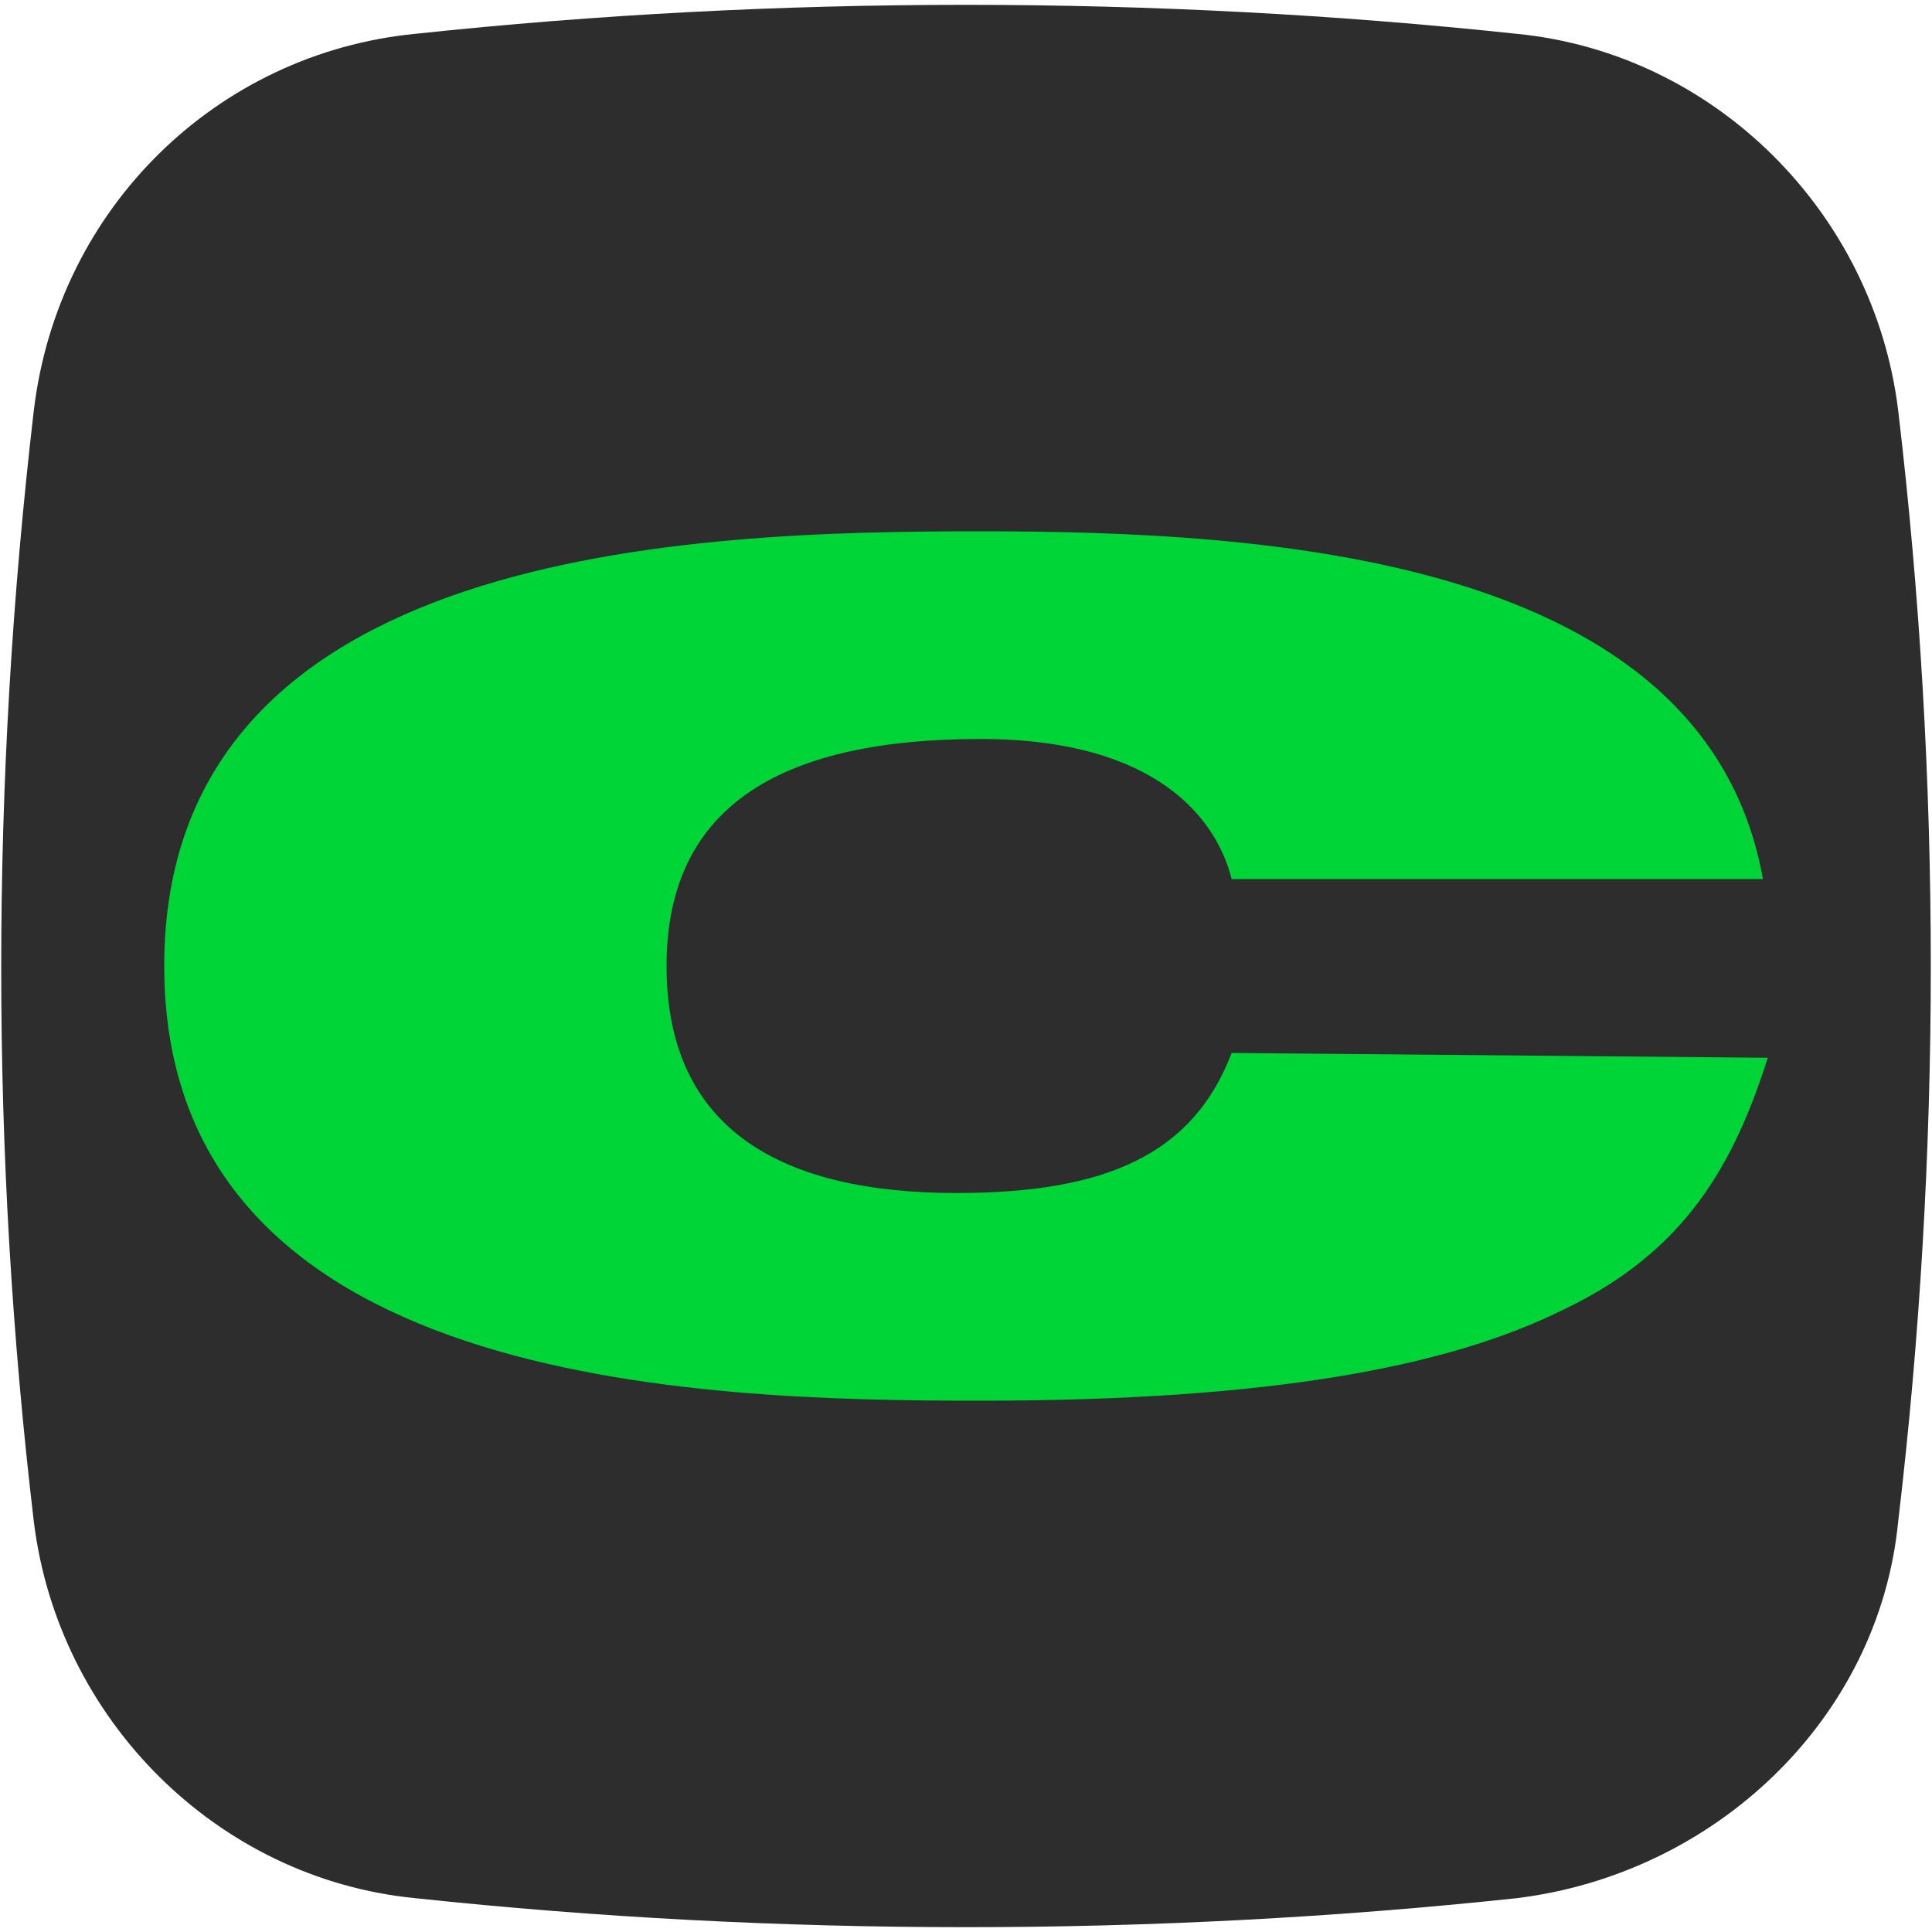
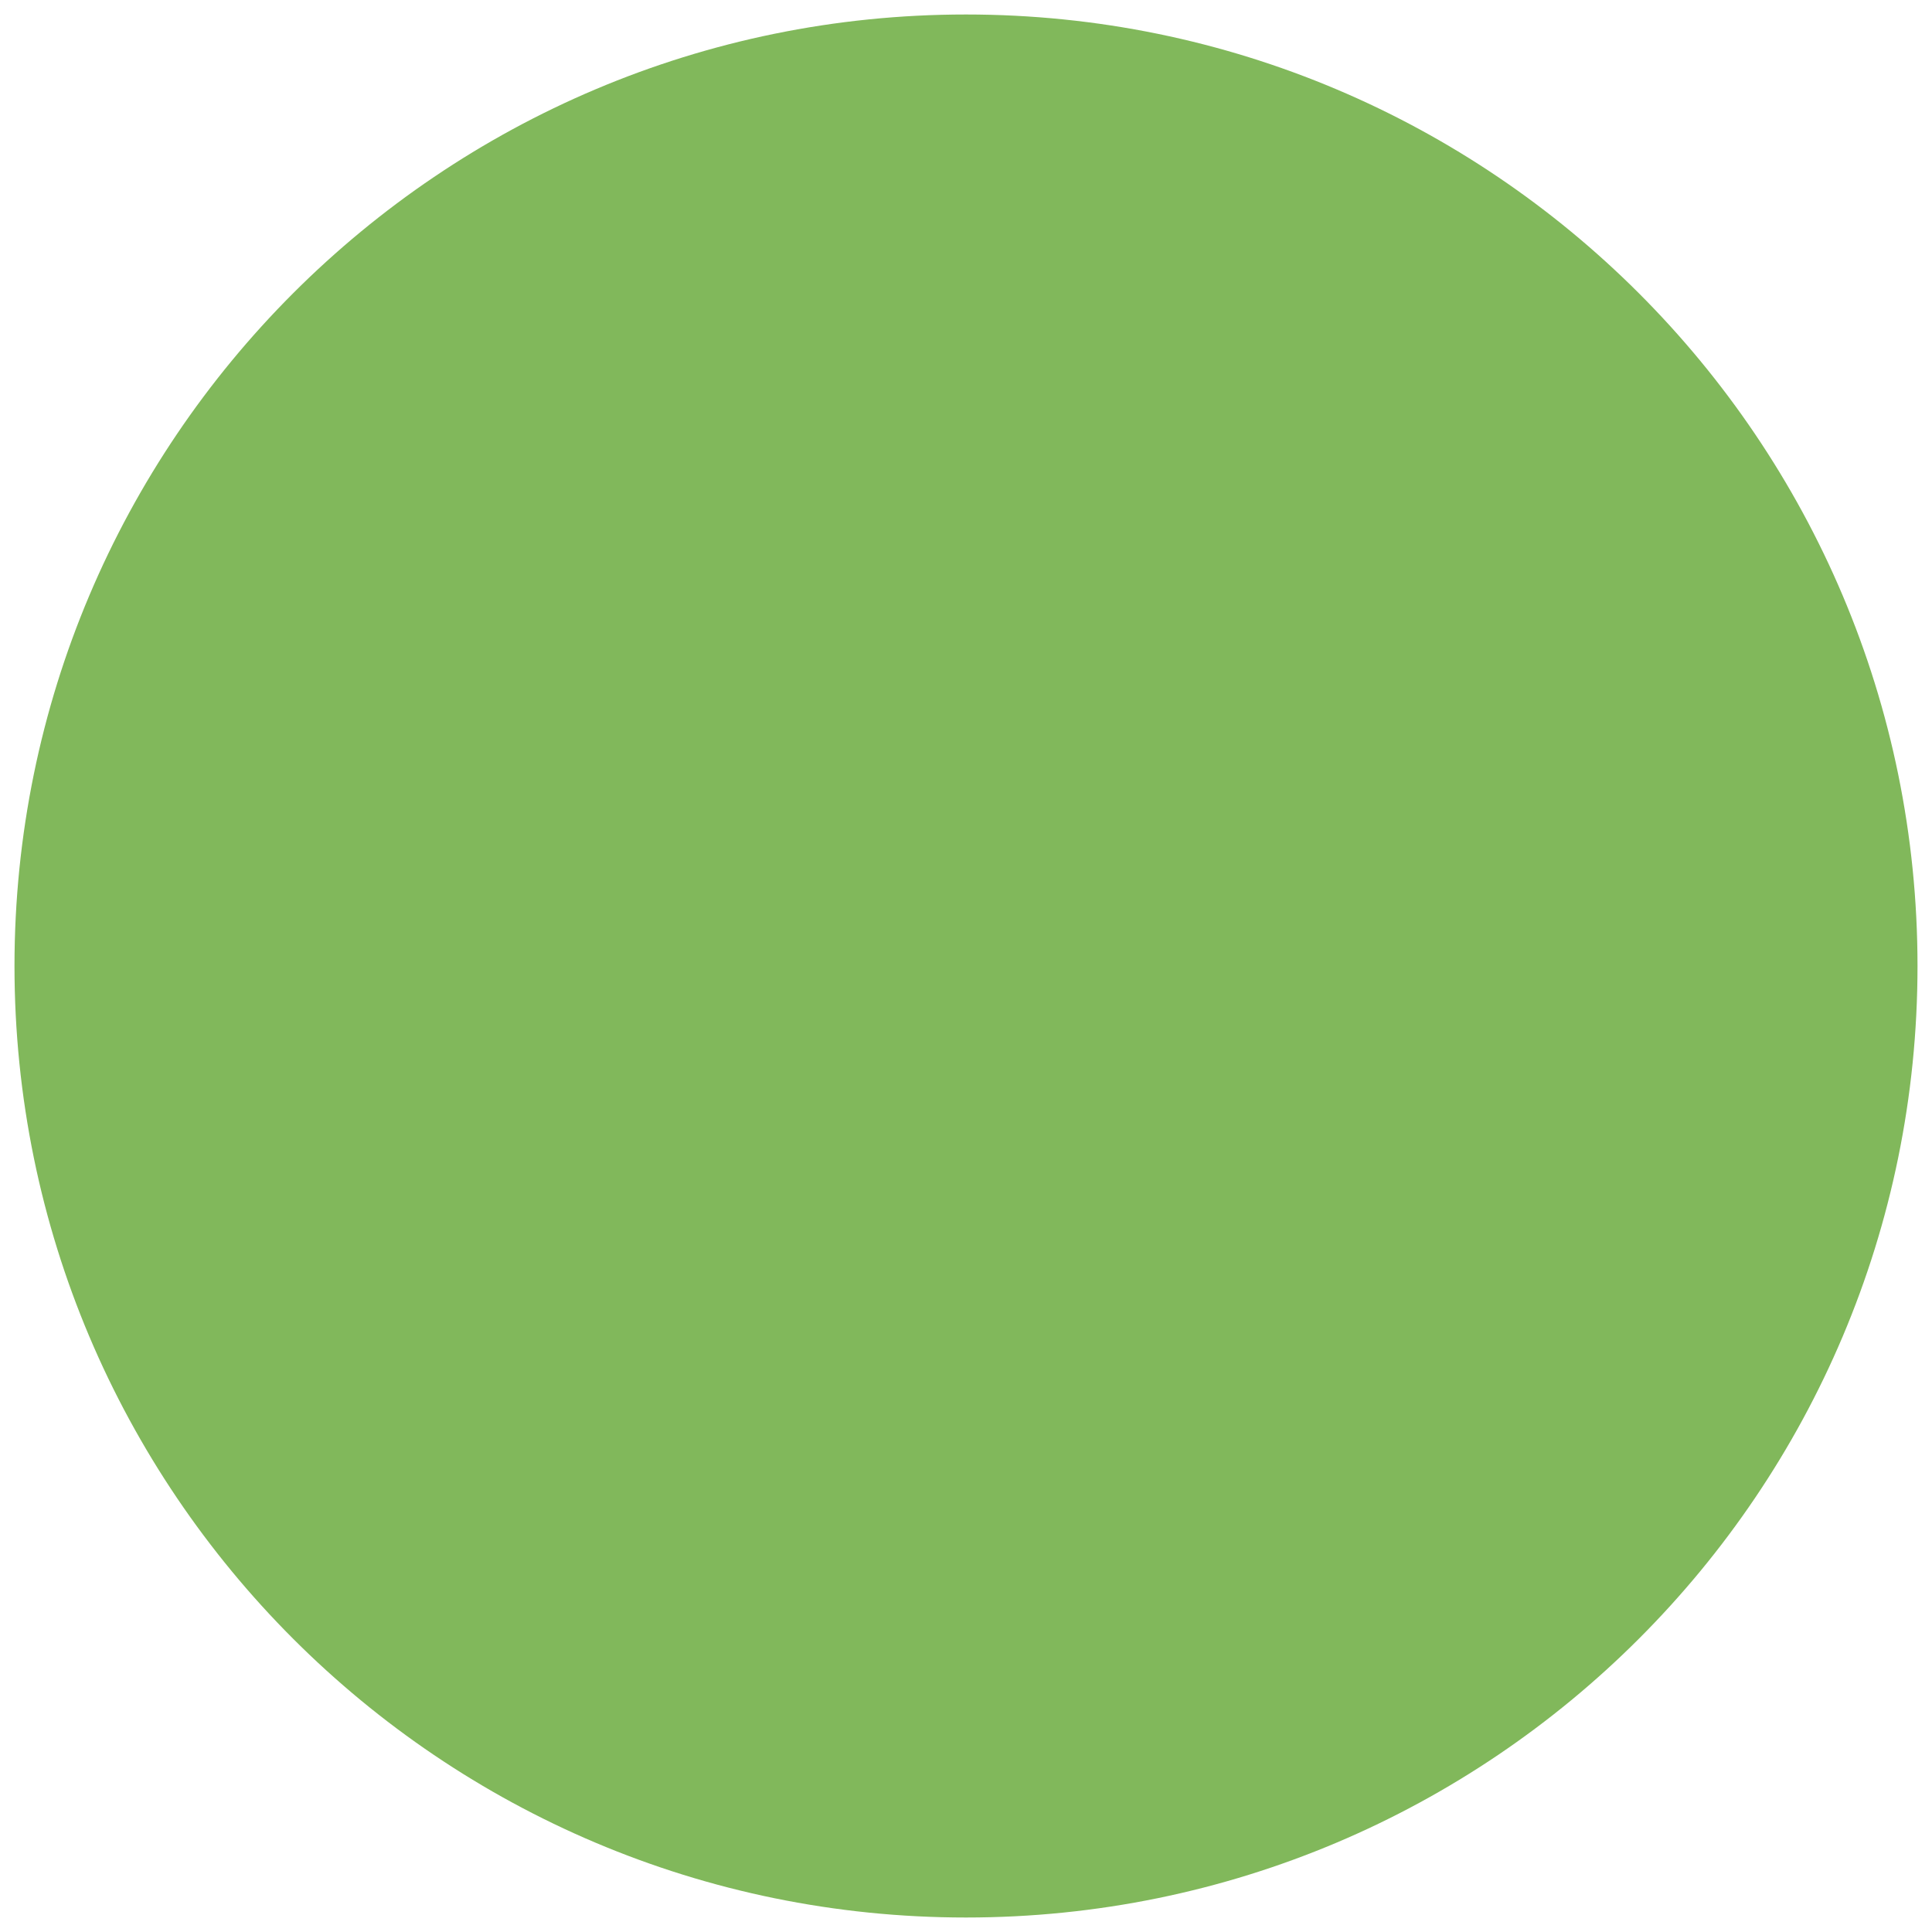
<svg xmlns="http://www.w3.org/2000/svg" version="1.1" id="Layer_1" x="0px" y="0px" viewBox="0 0 40 40" style="enable-background:new 0 0 40 40;" xml:space="preserve">
  <style type="text/css">
- 	.st0{fill-rule:evenodd;clip-rule:evenodd;fill:#2D2D2D;}
- 	.st1{fill:#00D537;}
+ 	.st0{fill:#81B85B;}
</style>
-   <path class="st0" d="M39.3,8.5c-0.5-4.1-3.8-7.4-7.9-7.8c-7.5-0.8-15.3-0.8-22.8,0C4.5,1.1,1.2,4.3,0.7,8.5c-0.9,7.7-0.9,15.4,0,23  c0.5,4.1,3.8,7.4,7.9,7.8c7.5,0.8,15.3,0.8,22.8,0c4.1-0.5,7.5-3.7,7.9-7.8C40.2,23.9,40.2,16.1,39.3,8.5z" />
-   <g>
-     <path class="st1" d="M36.6,21.9c-0.7,2.2-1.7,4-4.2,5.2C30,28.3,26.3,29,20.3,29c-5.9,0-16.9-0.3-16.9-9s11-9,16.9-9   s15,0.5,16.2,7.2h-11c-0.3-1.2-1.5-2.9-5.2-2.9c-4,0-6.5,1.3-6.5,4.7s2.4,4.7,6,4.7c3.1,0,4.9-0.8,5.7-2.9L36.6,21.9L36.6,21.9z" />
-   </g>
+   <circle class="st0" cx="20" cy="20" r="19.7" />
</svg>
